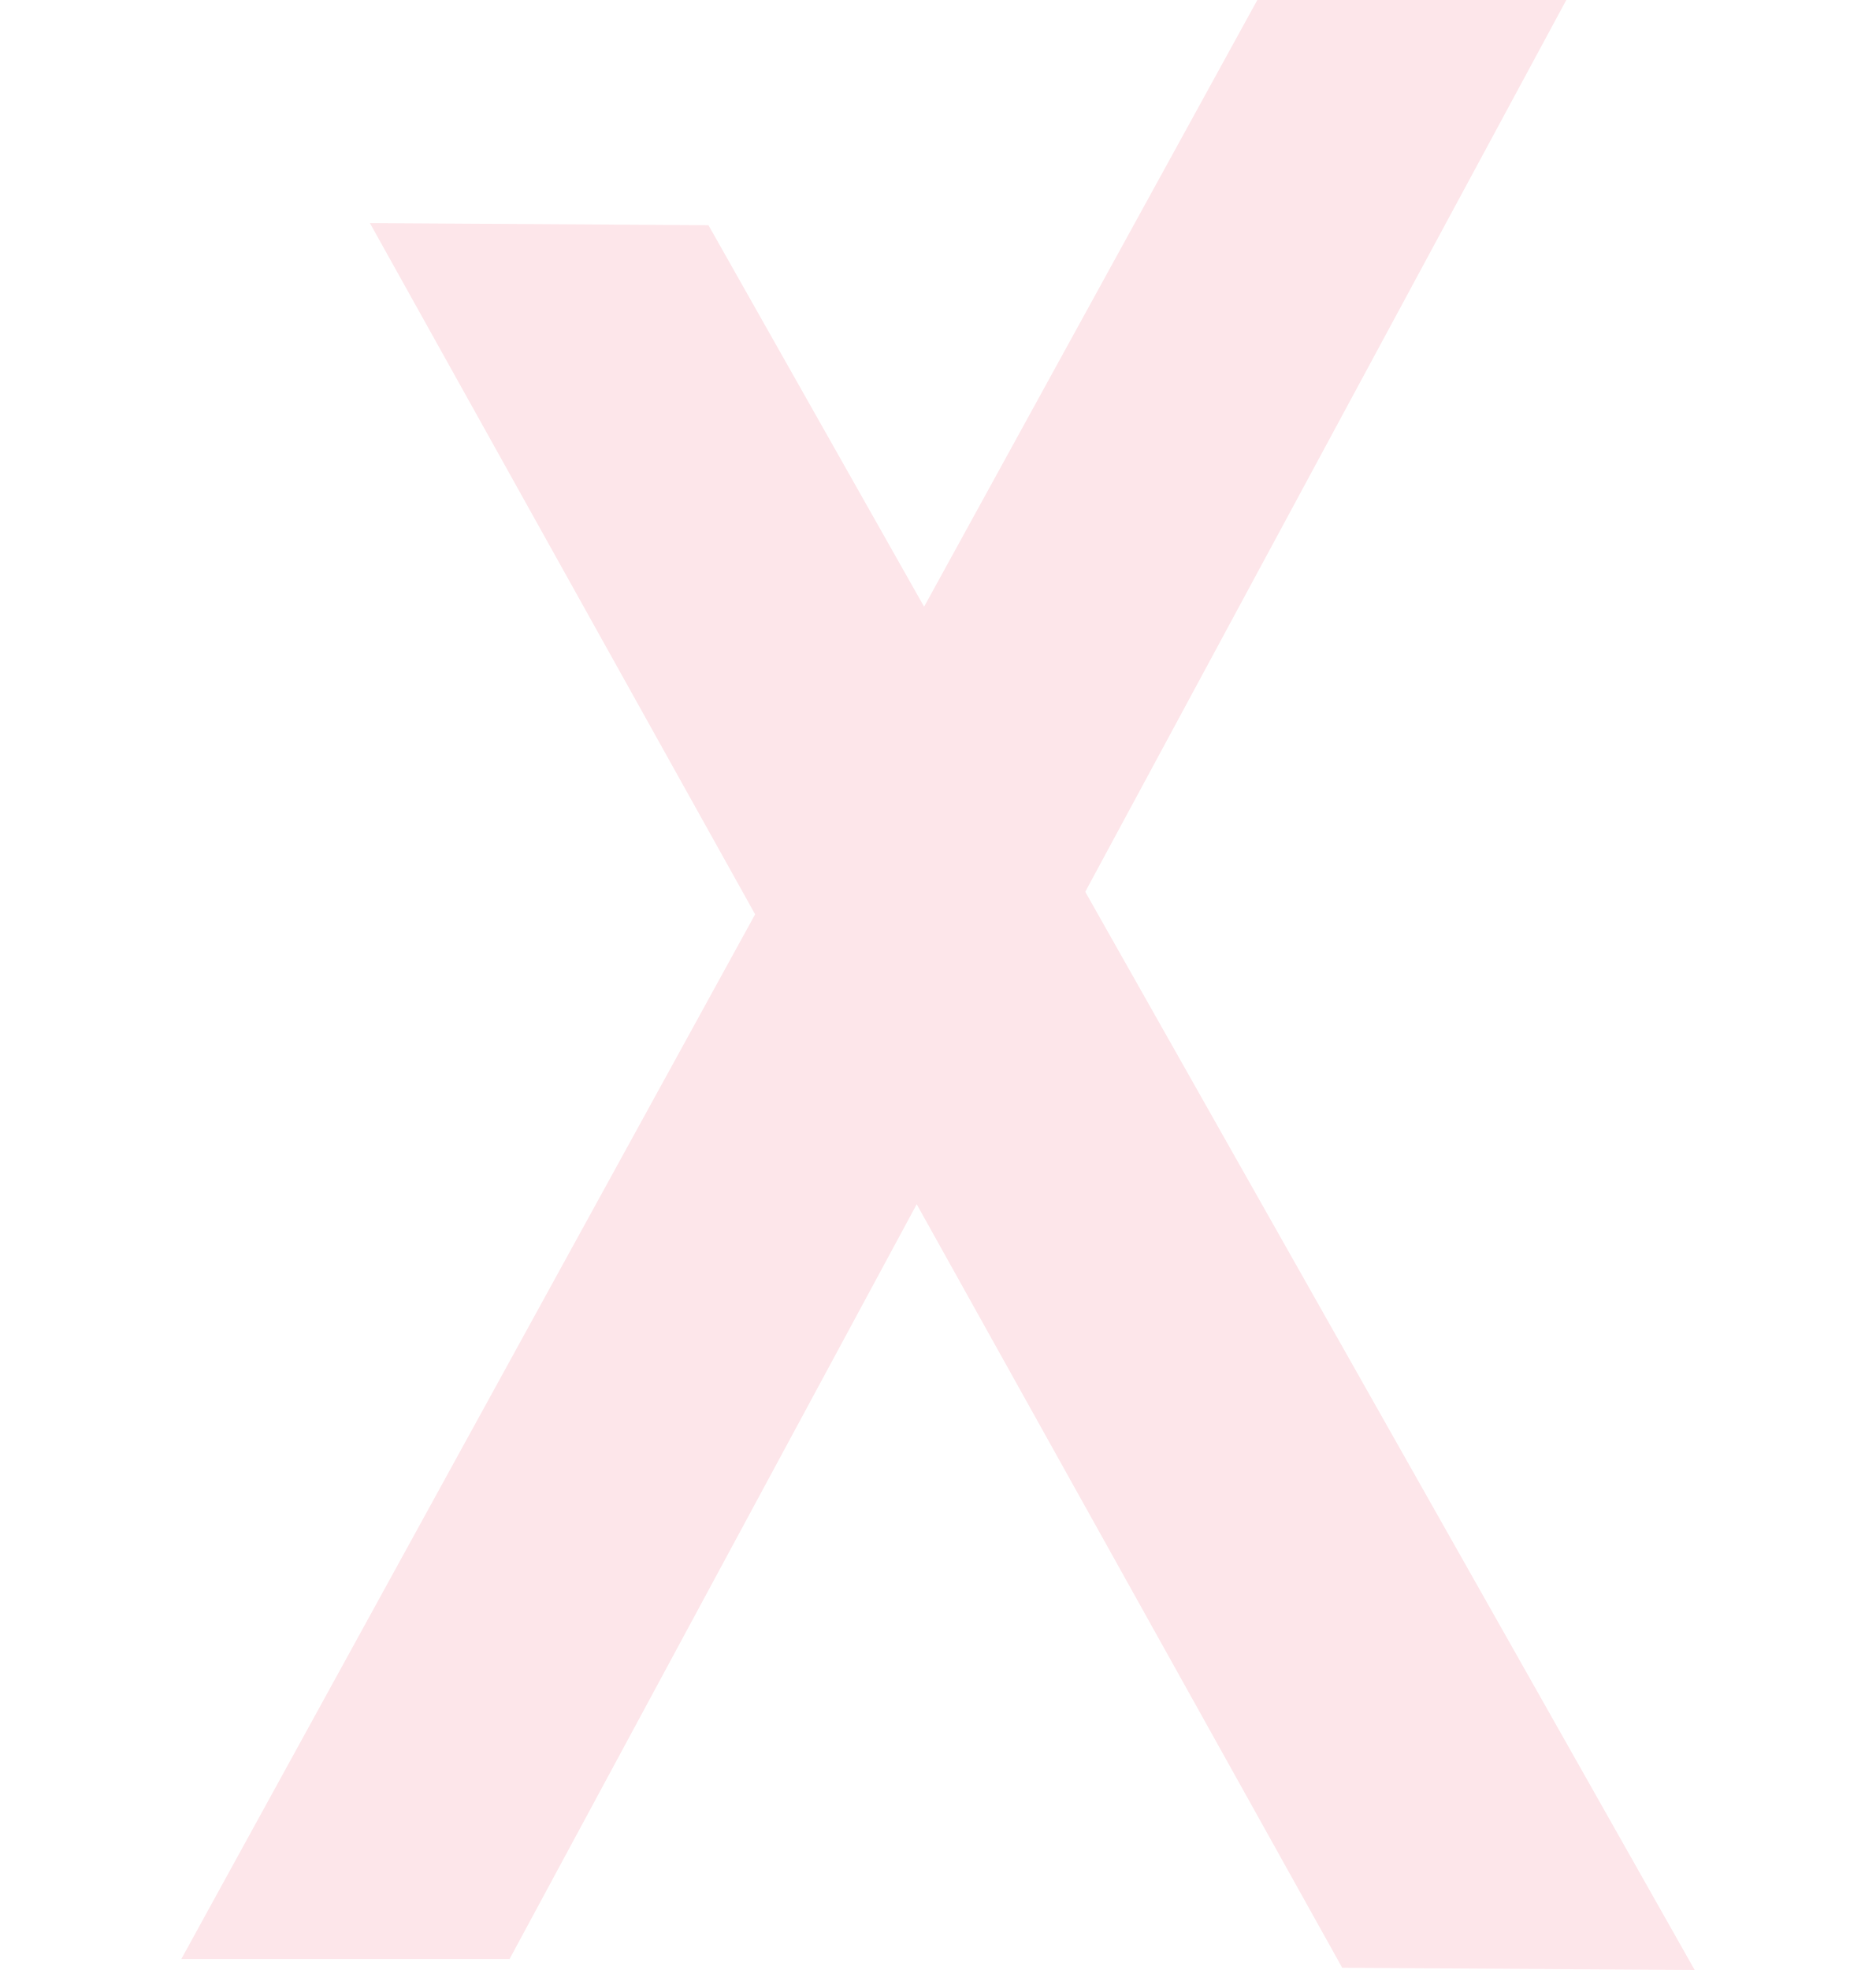
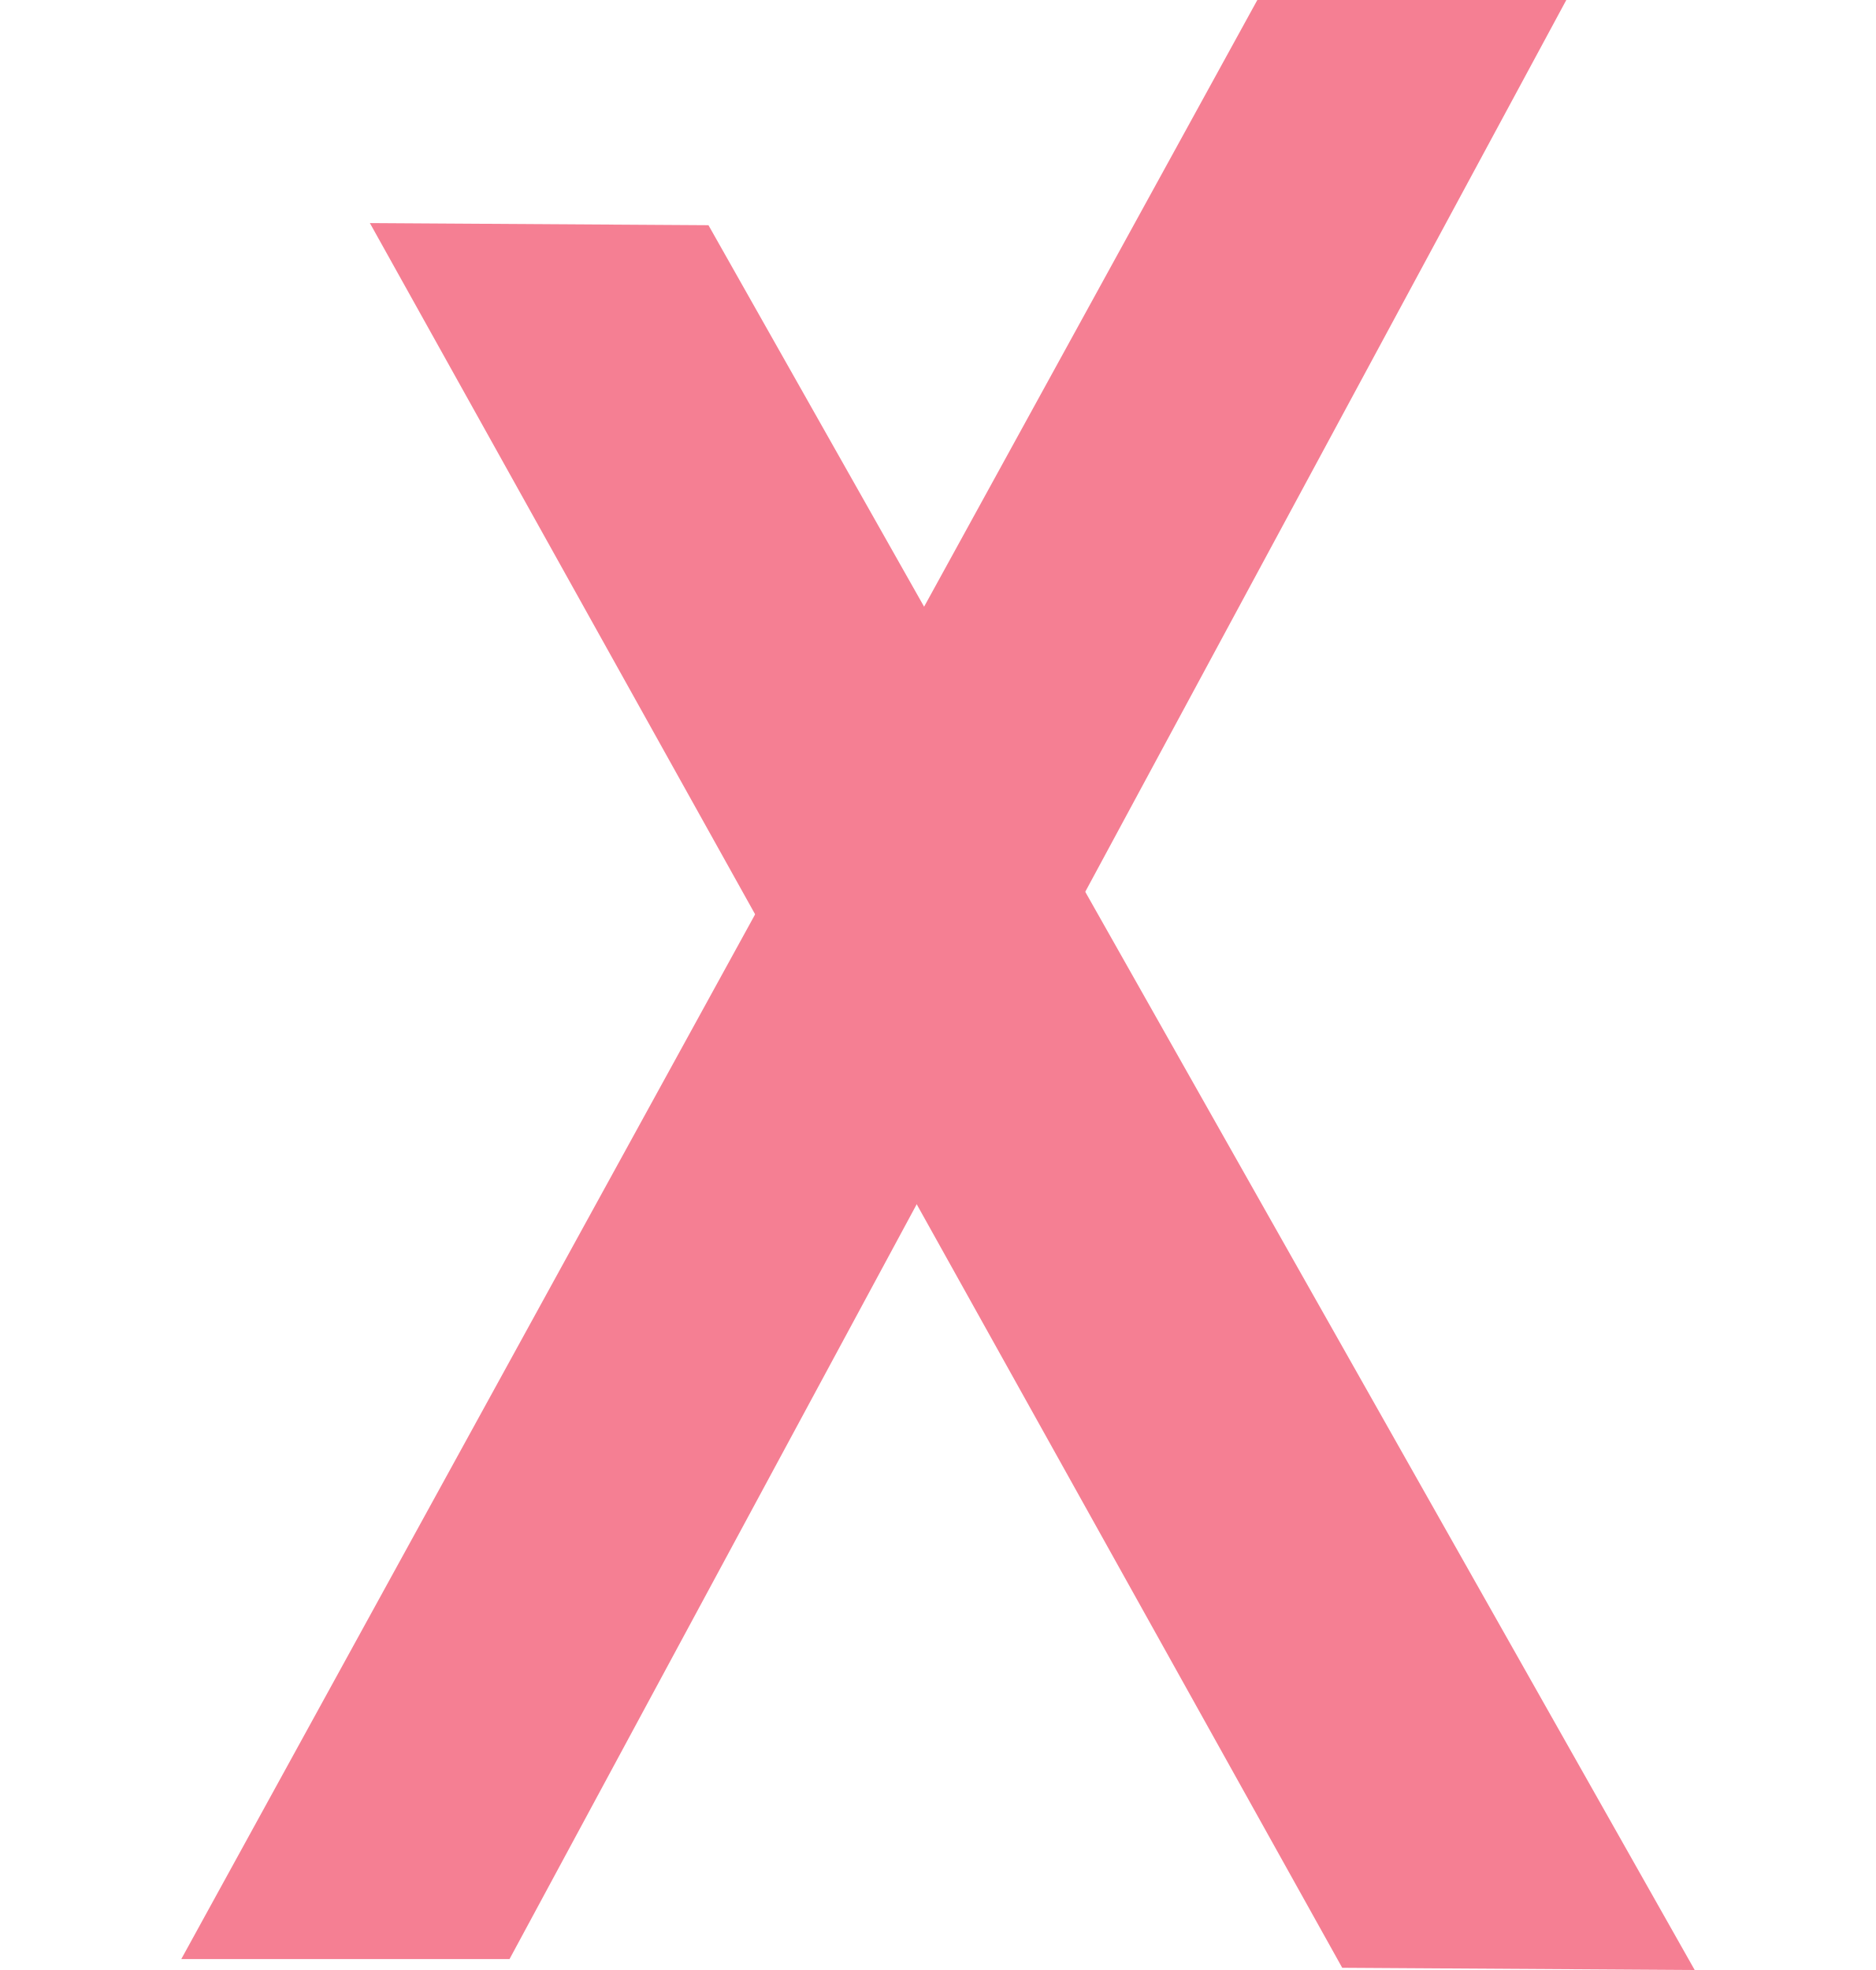
<svg xmlns="http://www.w3.org/2000/svg" width="400" height="420" viewBox="0 0 650 846" fill="none">
-   <g opacity="0.1">
+   <g opacity="0.5">
    <path d="M594.865 0L462.162 0L0 841.313H140.978L594.865 0Z" fill="#EB0028" />
    <path d="M226.424 96.713L81.006 95.797L498.621 845.047L650 846L226.424 96.713Z" fill="#EB0028" />
  </g>
</svg>
